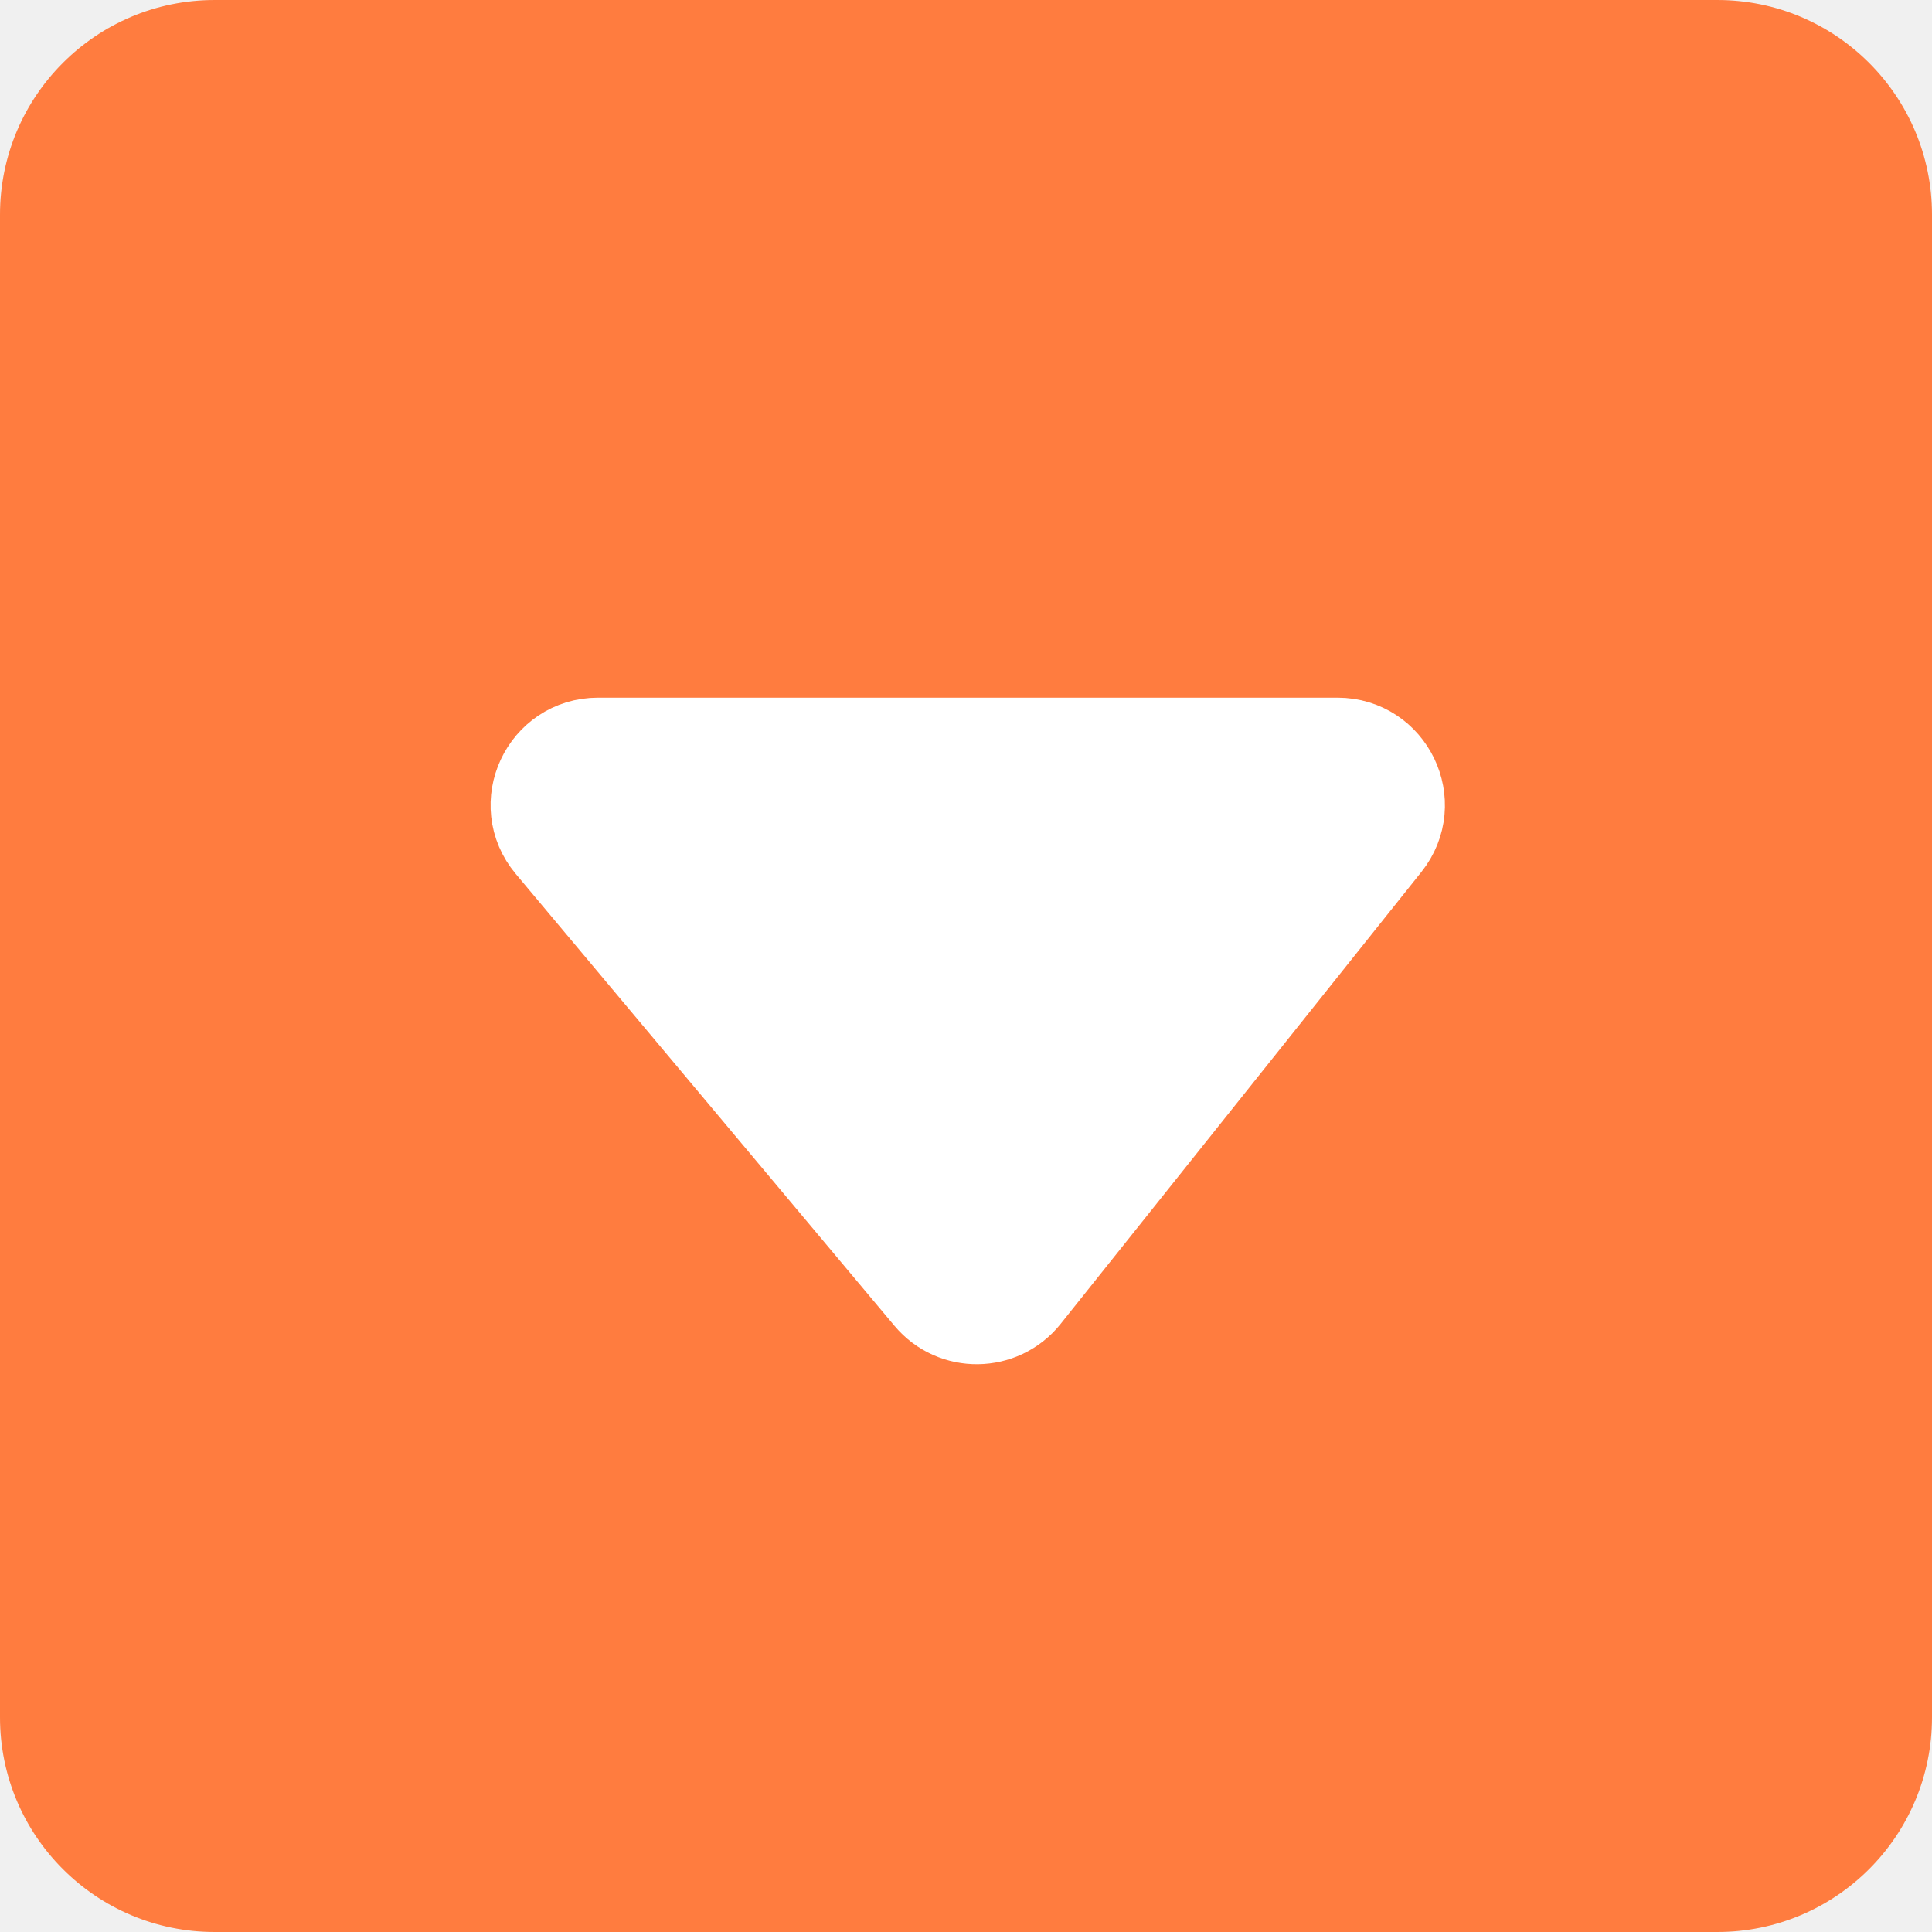
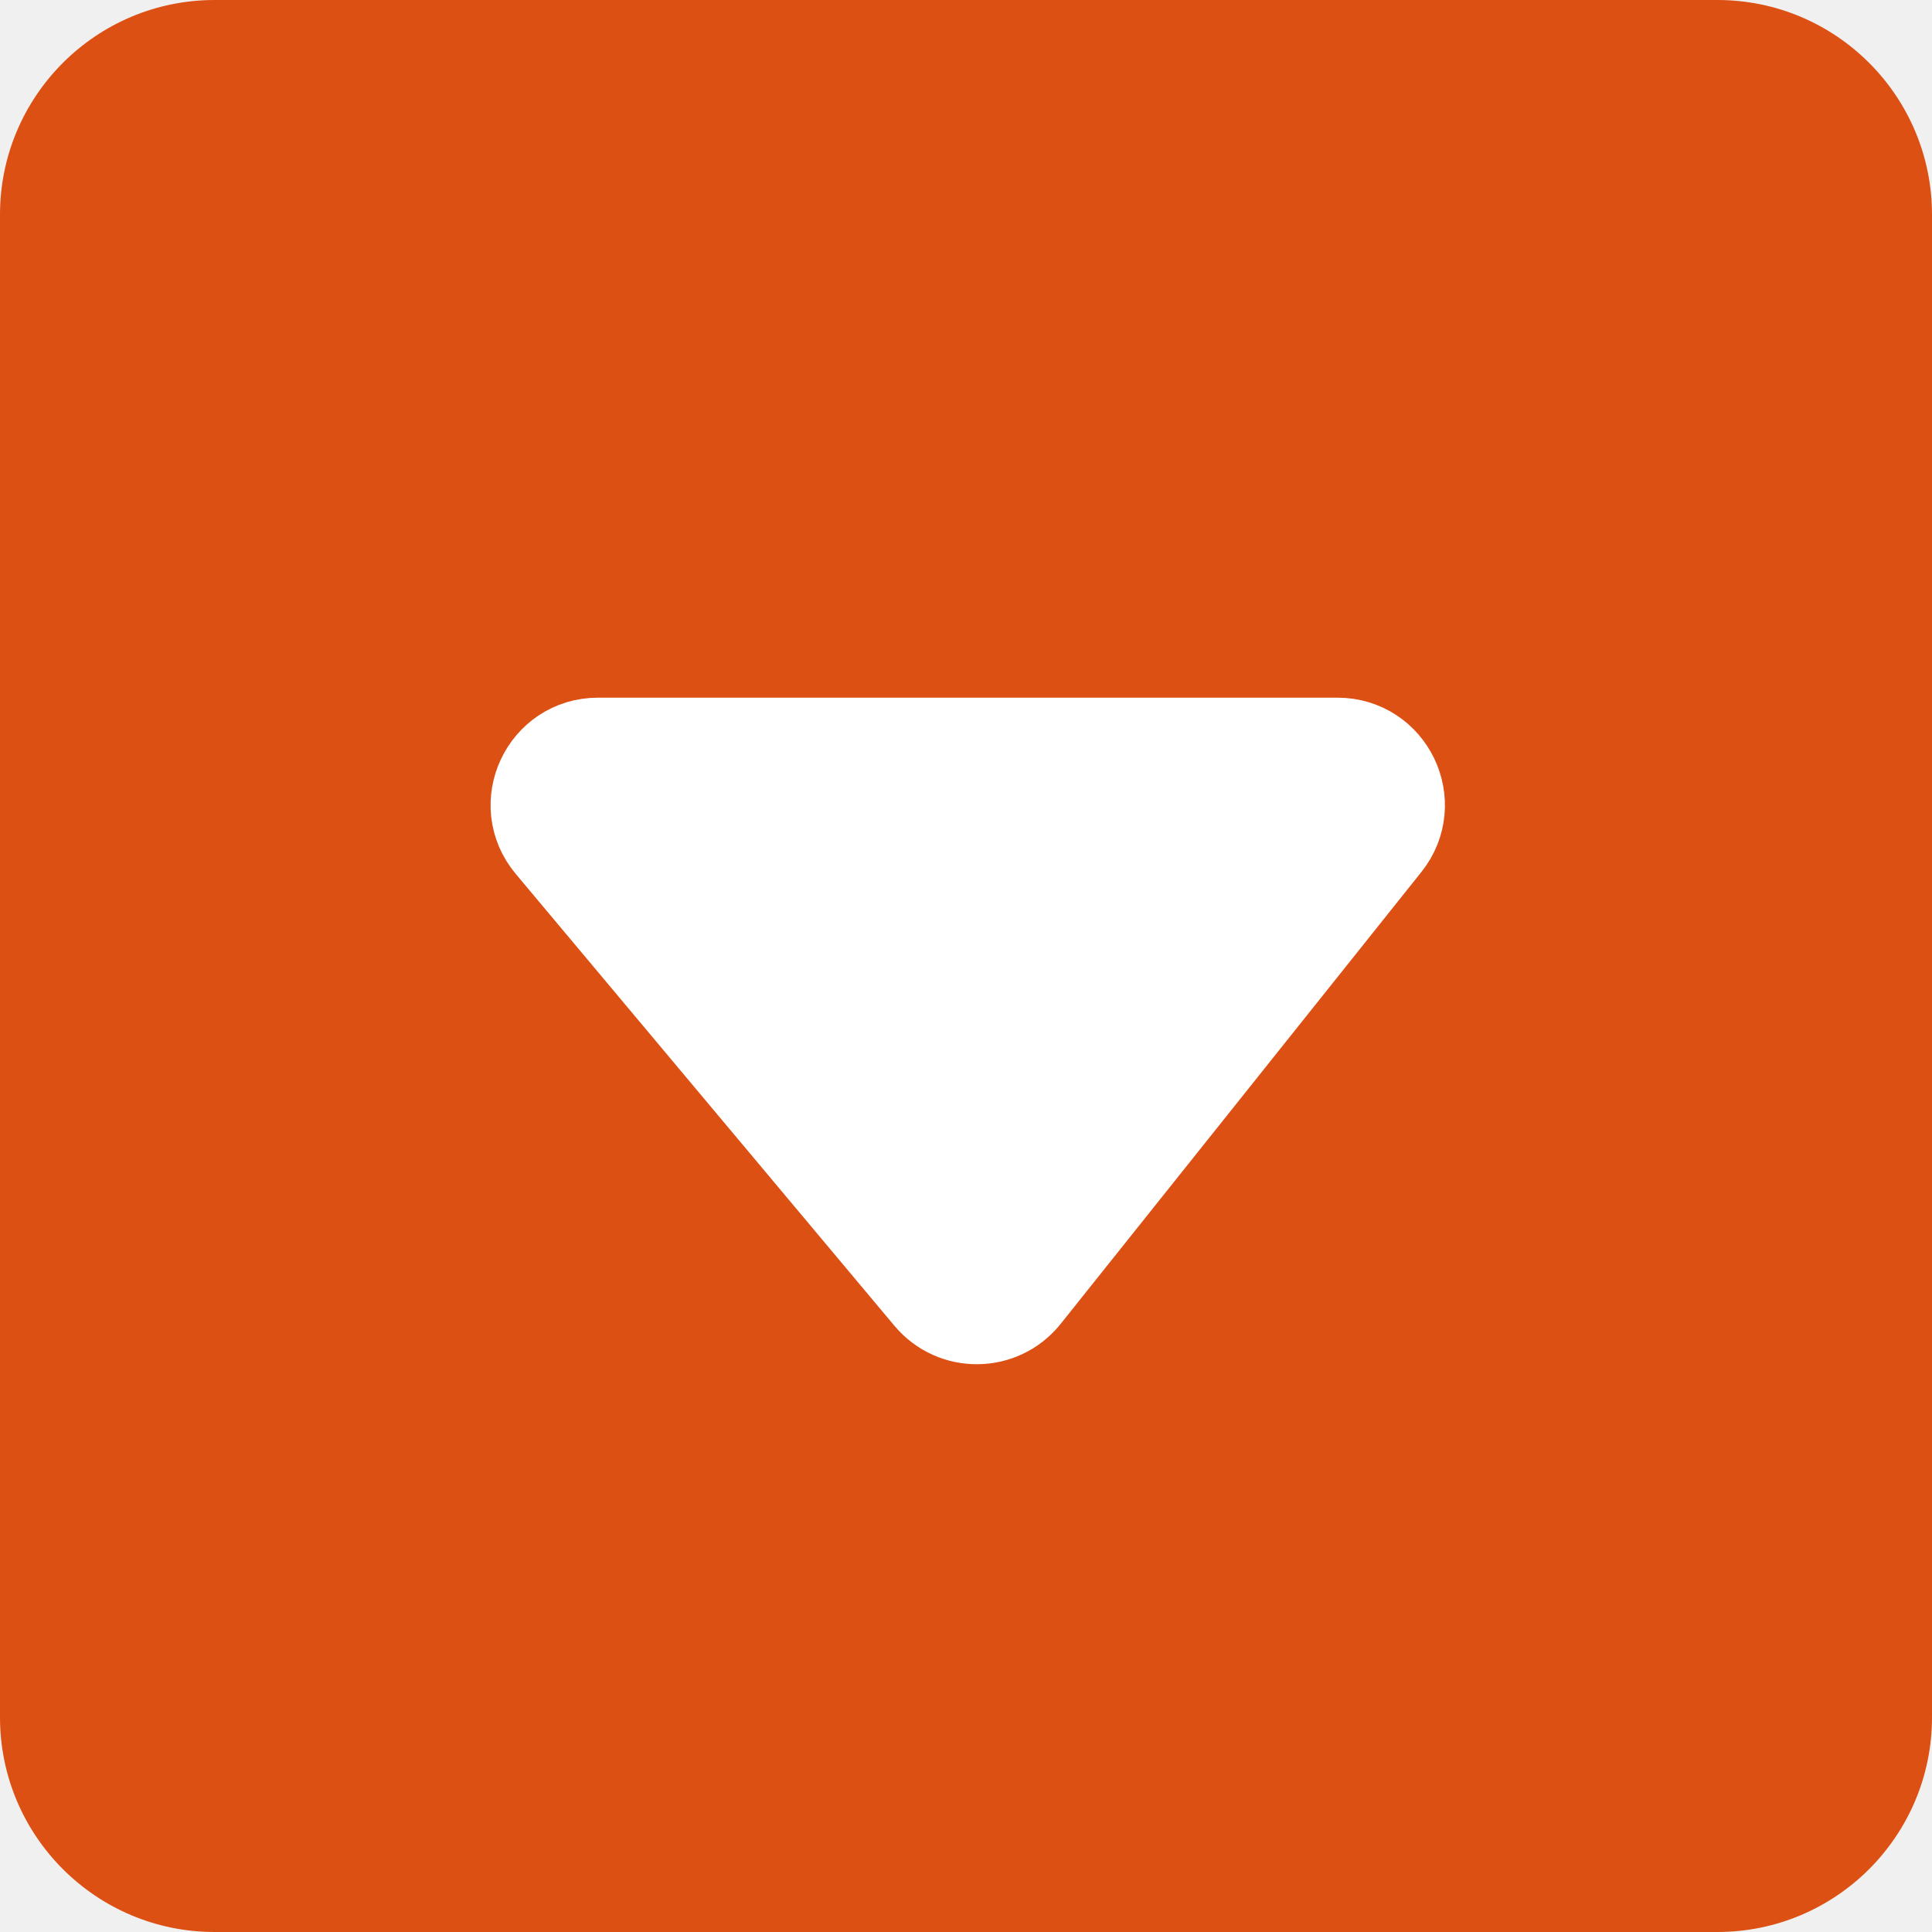
<svg xmlns="http://www.w3.org/2000/svg" width="36" height="36" viewBox="0 0 36 36" fill="none">
-   <rect x="36" y="36" width="36" height="36" rx="4" transform="rotate(-180 36 36)" fill="#FF7C3F" />
+   <rect x="36" y="36" width="36" height="36" rx="4" transform="rotate(-180 36 36)" fill="#DD5013" />
  <path d="M17.434 24.063L10.377 15.642C9.831 14.992 10.294 14 11.143 14L24.922 14C25.76 14 26.227 14.969 25.704 15.624L18.982 24.045C18.588 24.538 17.84 24.547 17.434 24.063Z" fill="white" stroke="white" stroke-width="2" stroke-linejoin="round" />
</svg>
